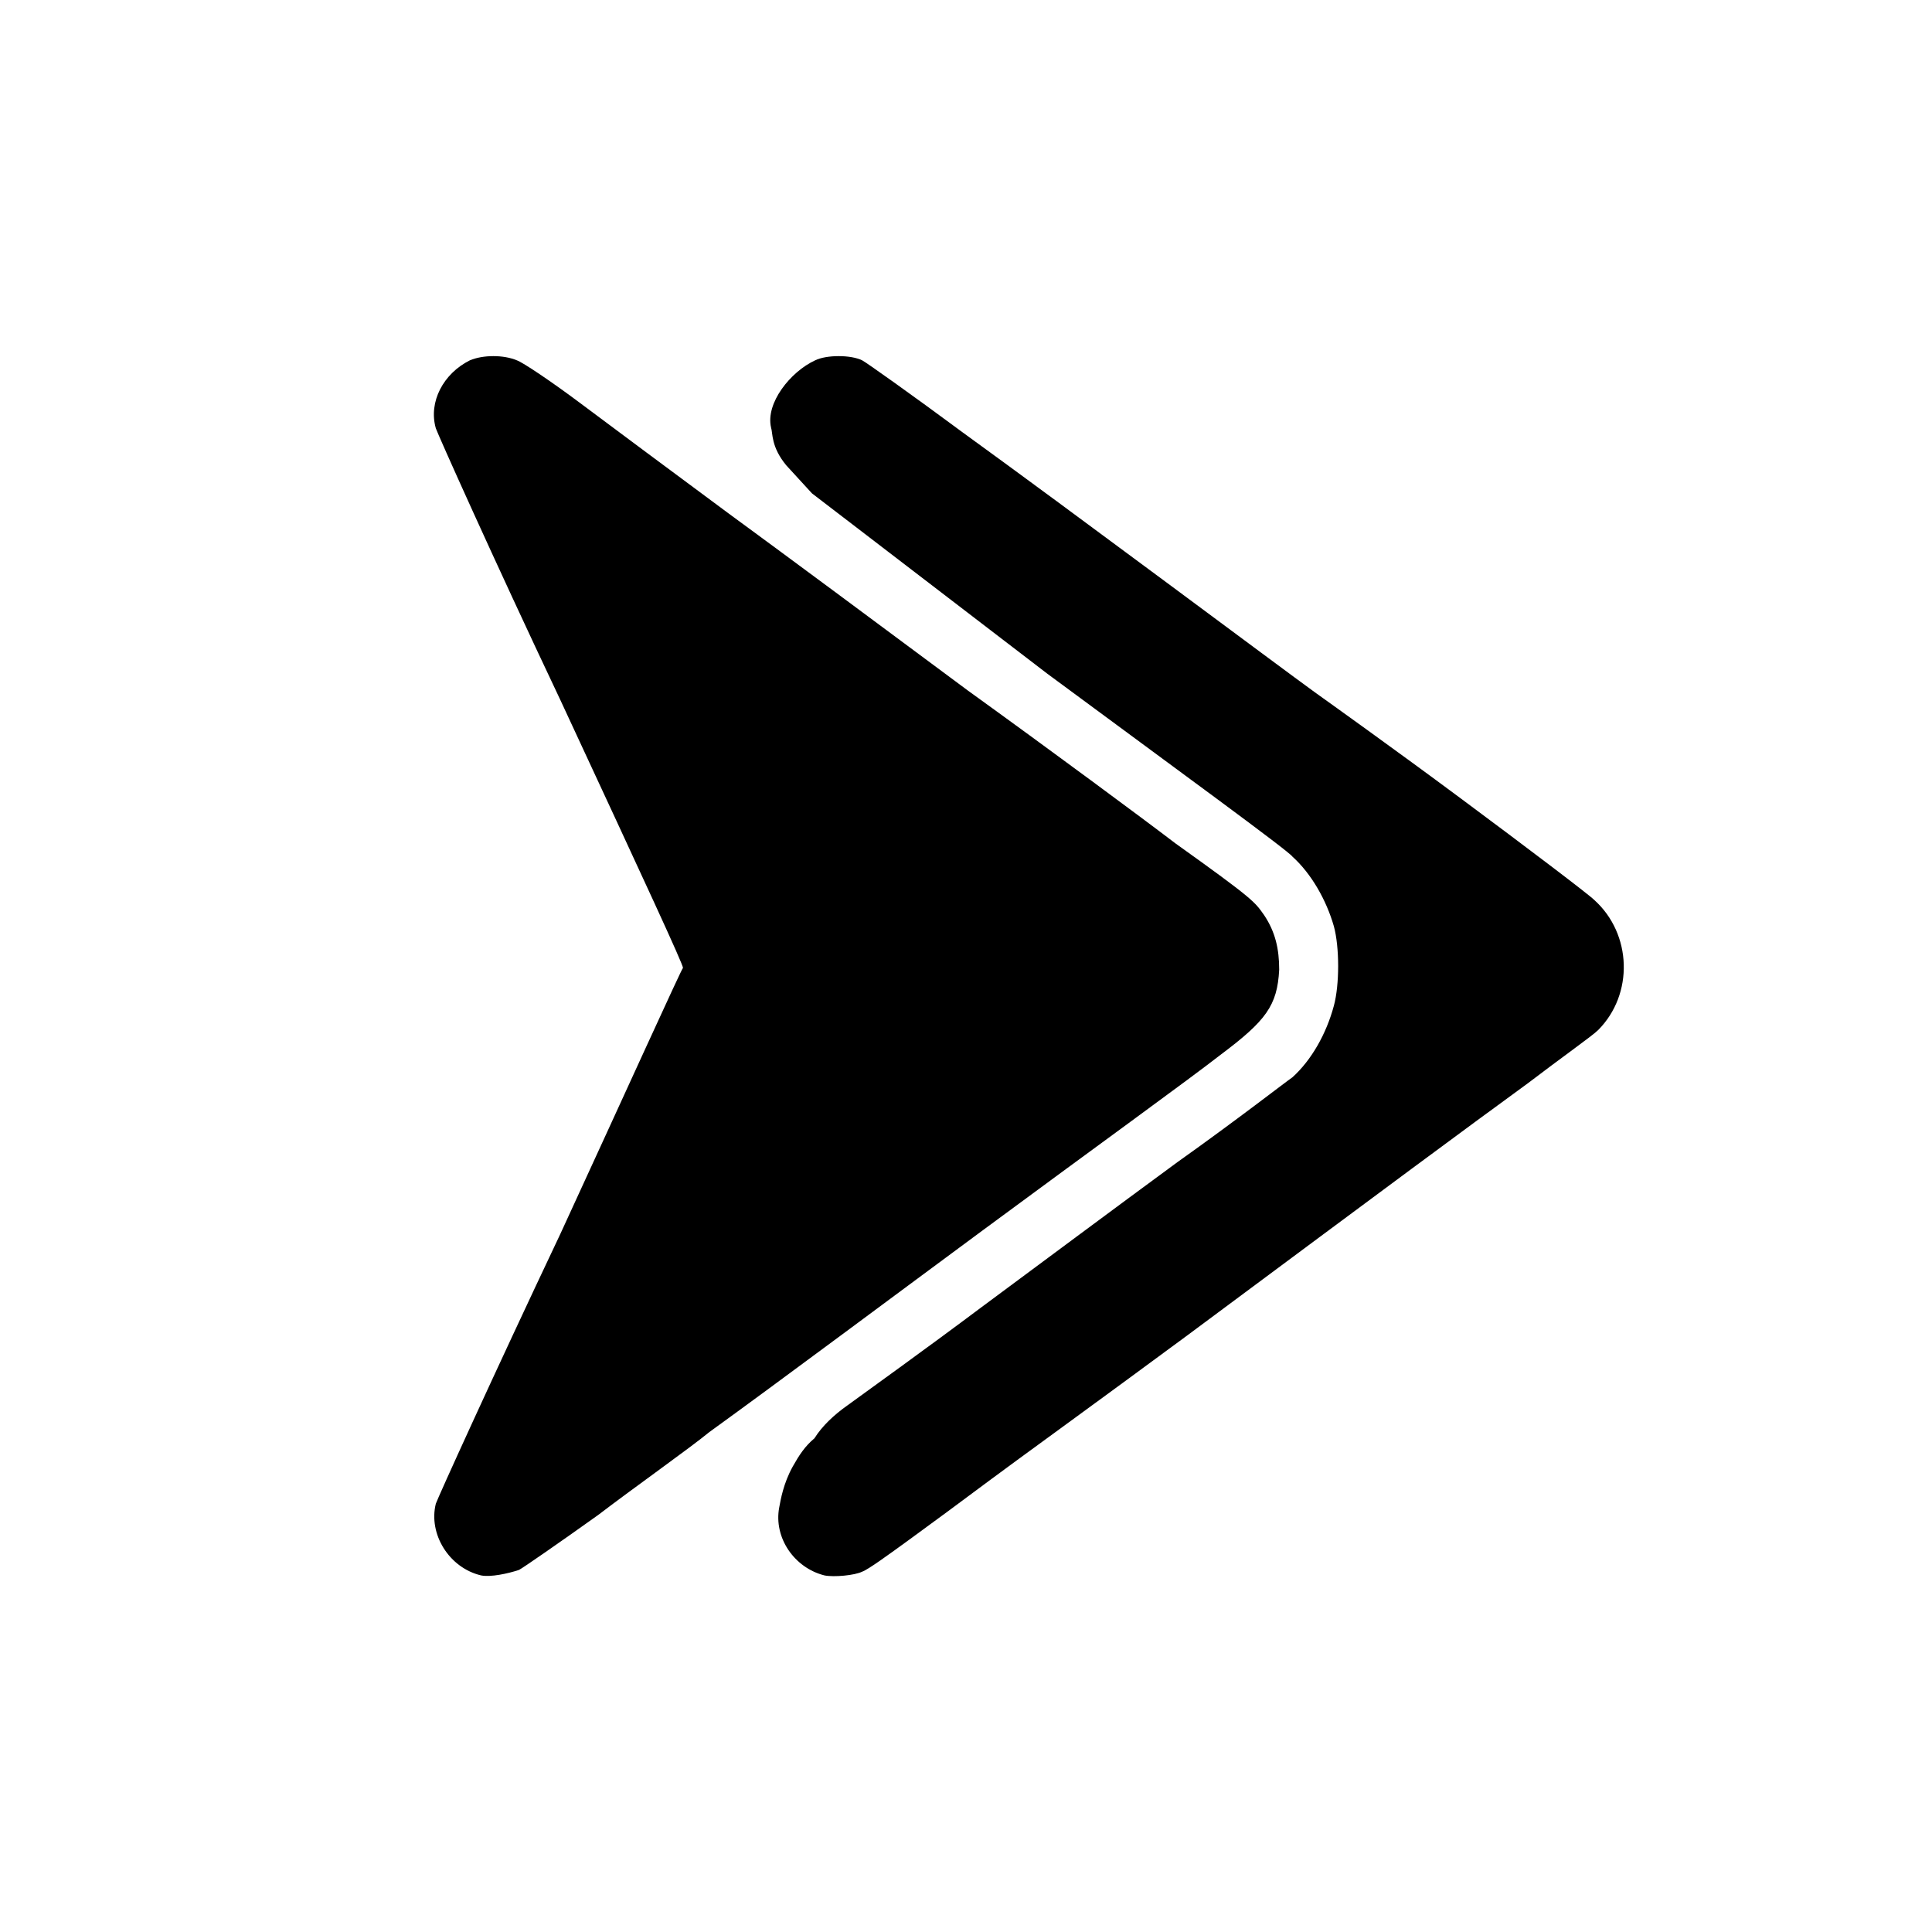
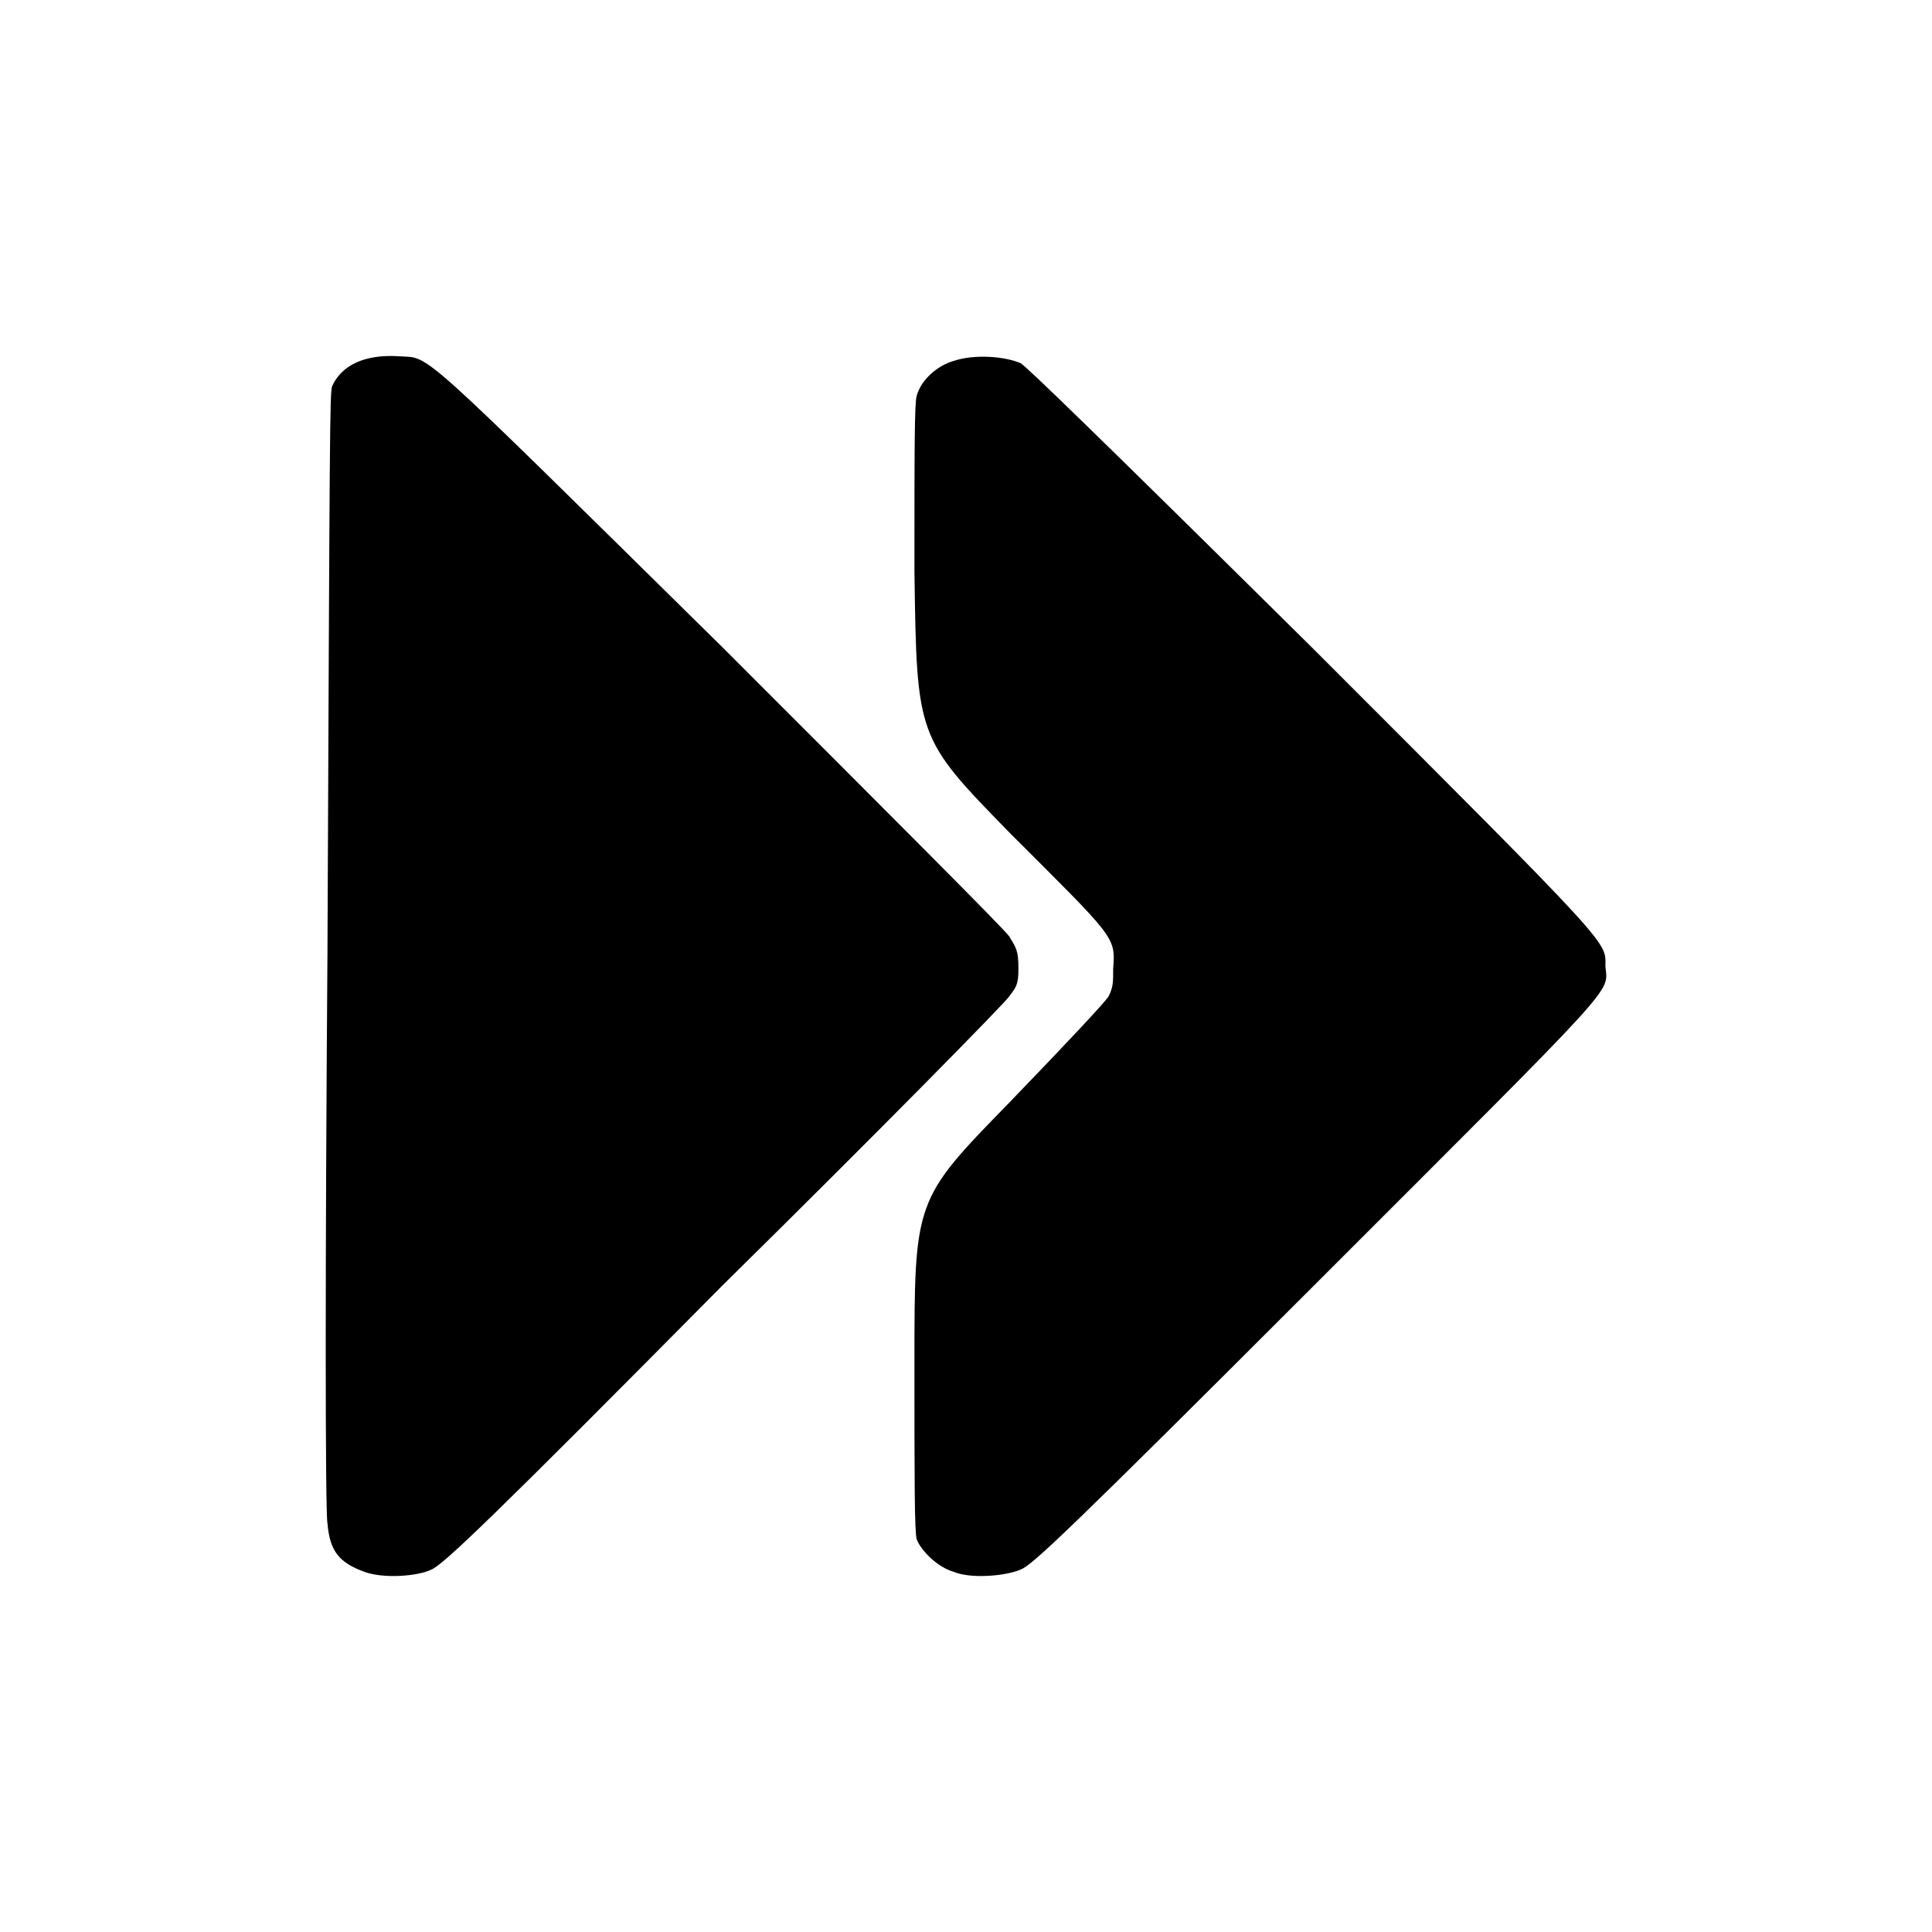
- <svg xmlns="http://www.w3.org/2000/svg" clip-rule="evenodd" fill-rule="evenodd" stroke-linejoin="round" stroke-miterlimit="2" version="1.1" viewBox="0 0 1024 1024" xml:space="preserve">
-   <path d="m275.06 832.1c2-1 20.935-14.096 41.935-29.096 21-16 48-35 59-44 36-26 103-76 145-107 65-48 108-79 126-93 24-18 30-26 31-45 0-11-2-20-8-29-5-7-5-8-47-38-17-13-67-50-110-81-43-32-101-75-127-94-27-20-62-46-78-58s-31-22-34-23c-7-3-18-3-25 0-14 7-22 22-18 36 1 3 30 68 66 144 46 99 65 140 65 142-1 1-30 65-65 141-36 76-65 140-66 143-4 16 7 34 24 38 5 1 14.065-0.904 20.065-2.904zm181.94 0.904c3-1 14-9 25-17s30-22 42-31 59-43 105-77c113-84 144-107 181-134 17-13 34-25 37-28 19-19 18-51-2-69-3-3-36-28-71-54s-70-51-77-56c-18-13-129-96-187-138-27-20-51-37-53-38-6-3-19-3-25 0-13 6-26.325 22.614-23.325 35.614 1 3-0.105 10.107 8.057 20.011l13.623 14.858 124.64 95.517c69 51 128 94 130 97 10 9 18 23 22 37 3 11 3 31 0 42-4 15-12 29-22 38-3 2-30 23-61 45-30 22-77 57-104 77-28 21-60 44-71 52-6.717 4.746-13.187 10.692-17.323 17.331-5.046 4.181-8.16 9.025-11.484 14.927-5 9-6.419 17.614-7.193 21.742-3 16 8 32 24 36 5 1 16 0 20-2z" fill-rule="nonzero" fill="#000" />
+ <svg xmlns="http://www.w3.org/2000/svg" width="100%" height="100%" viewBox="0 0 1024 1024" version="1.1" xml:space="preserve" style="fill-rule:evenodd;clip-rule:evenodd;stroke-linejoin:round;stroke-miterlimit:2;">
+   <g transform="matrix(1.22485,0,0,1.22485,-113.054,-114.928)">
+     <path d="M279,773C284,771 305,751 405,650C472,584 528,527 529,525C532,521 533,520 533,513C533,505 532,504 529,499C527,496 478,447 405,374C270,241 279,249 265,248C250,247 240,252 236,261C235,265 235,276 234,506C233,638 233,749 234,753C235,765 239,770 250,774C258,777 273,776 279,773ZM534,773C539,771 553,758 662,649C795,516 788,524 787,512C787,501 792,506 660,374C565,280 537,253 534,251C527,248 514,247 505,250C498,252 491,258 489,265C488,268 488,288 488,341C489,413 489,413 529,454C575,500 575,499 574,513C574,519 574,521 572,525C570,528 556,543 529,571C488,613 488,613 488,684C488,733 488,757 489,760C491,765 498,772 505,774C512,777 527,776 534,773Z" style="fill-rule:nonzero;" fill="#000" />
+   </g>
</svg>
